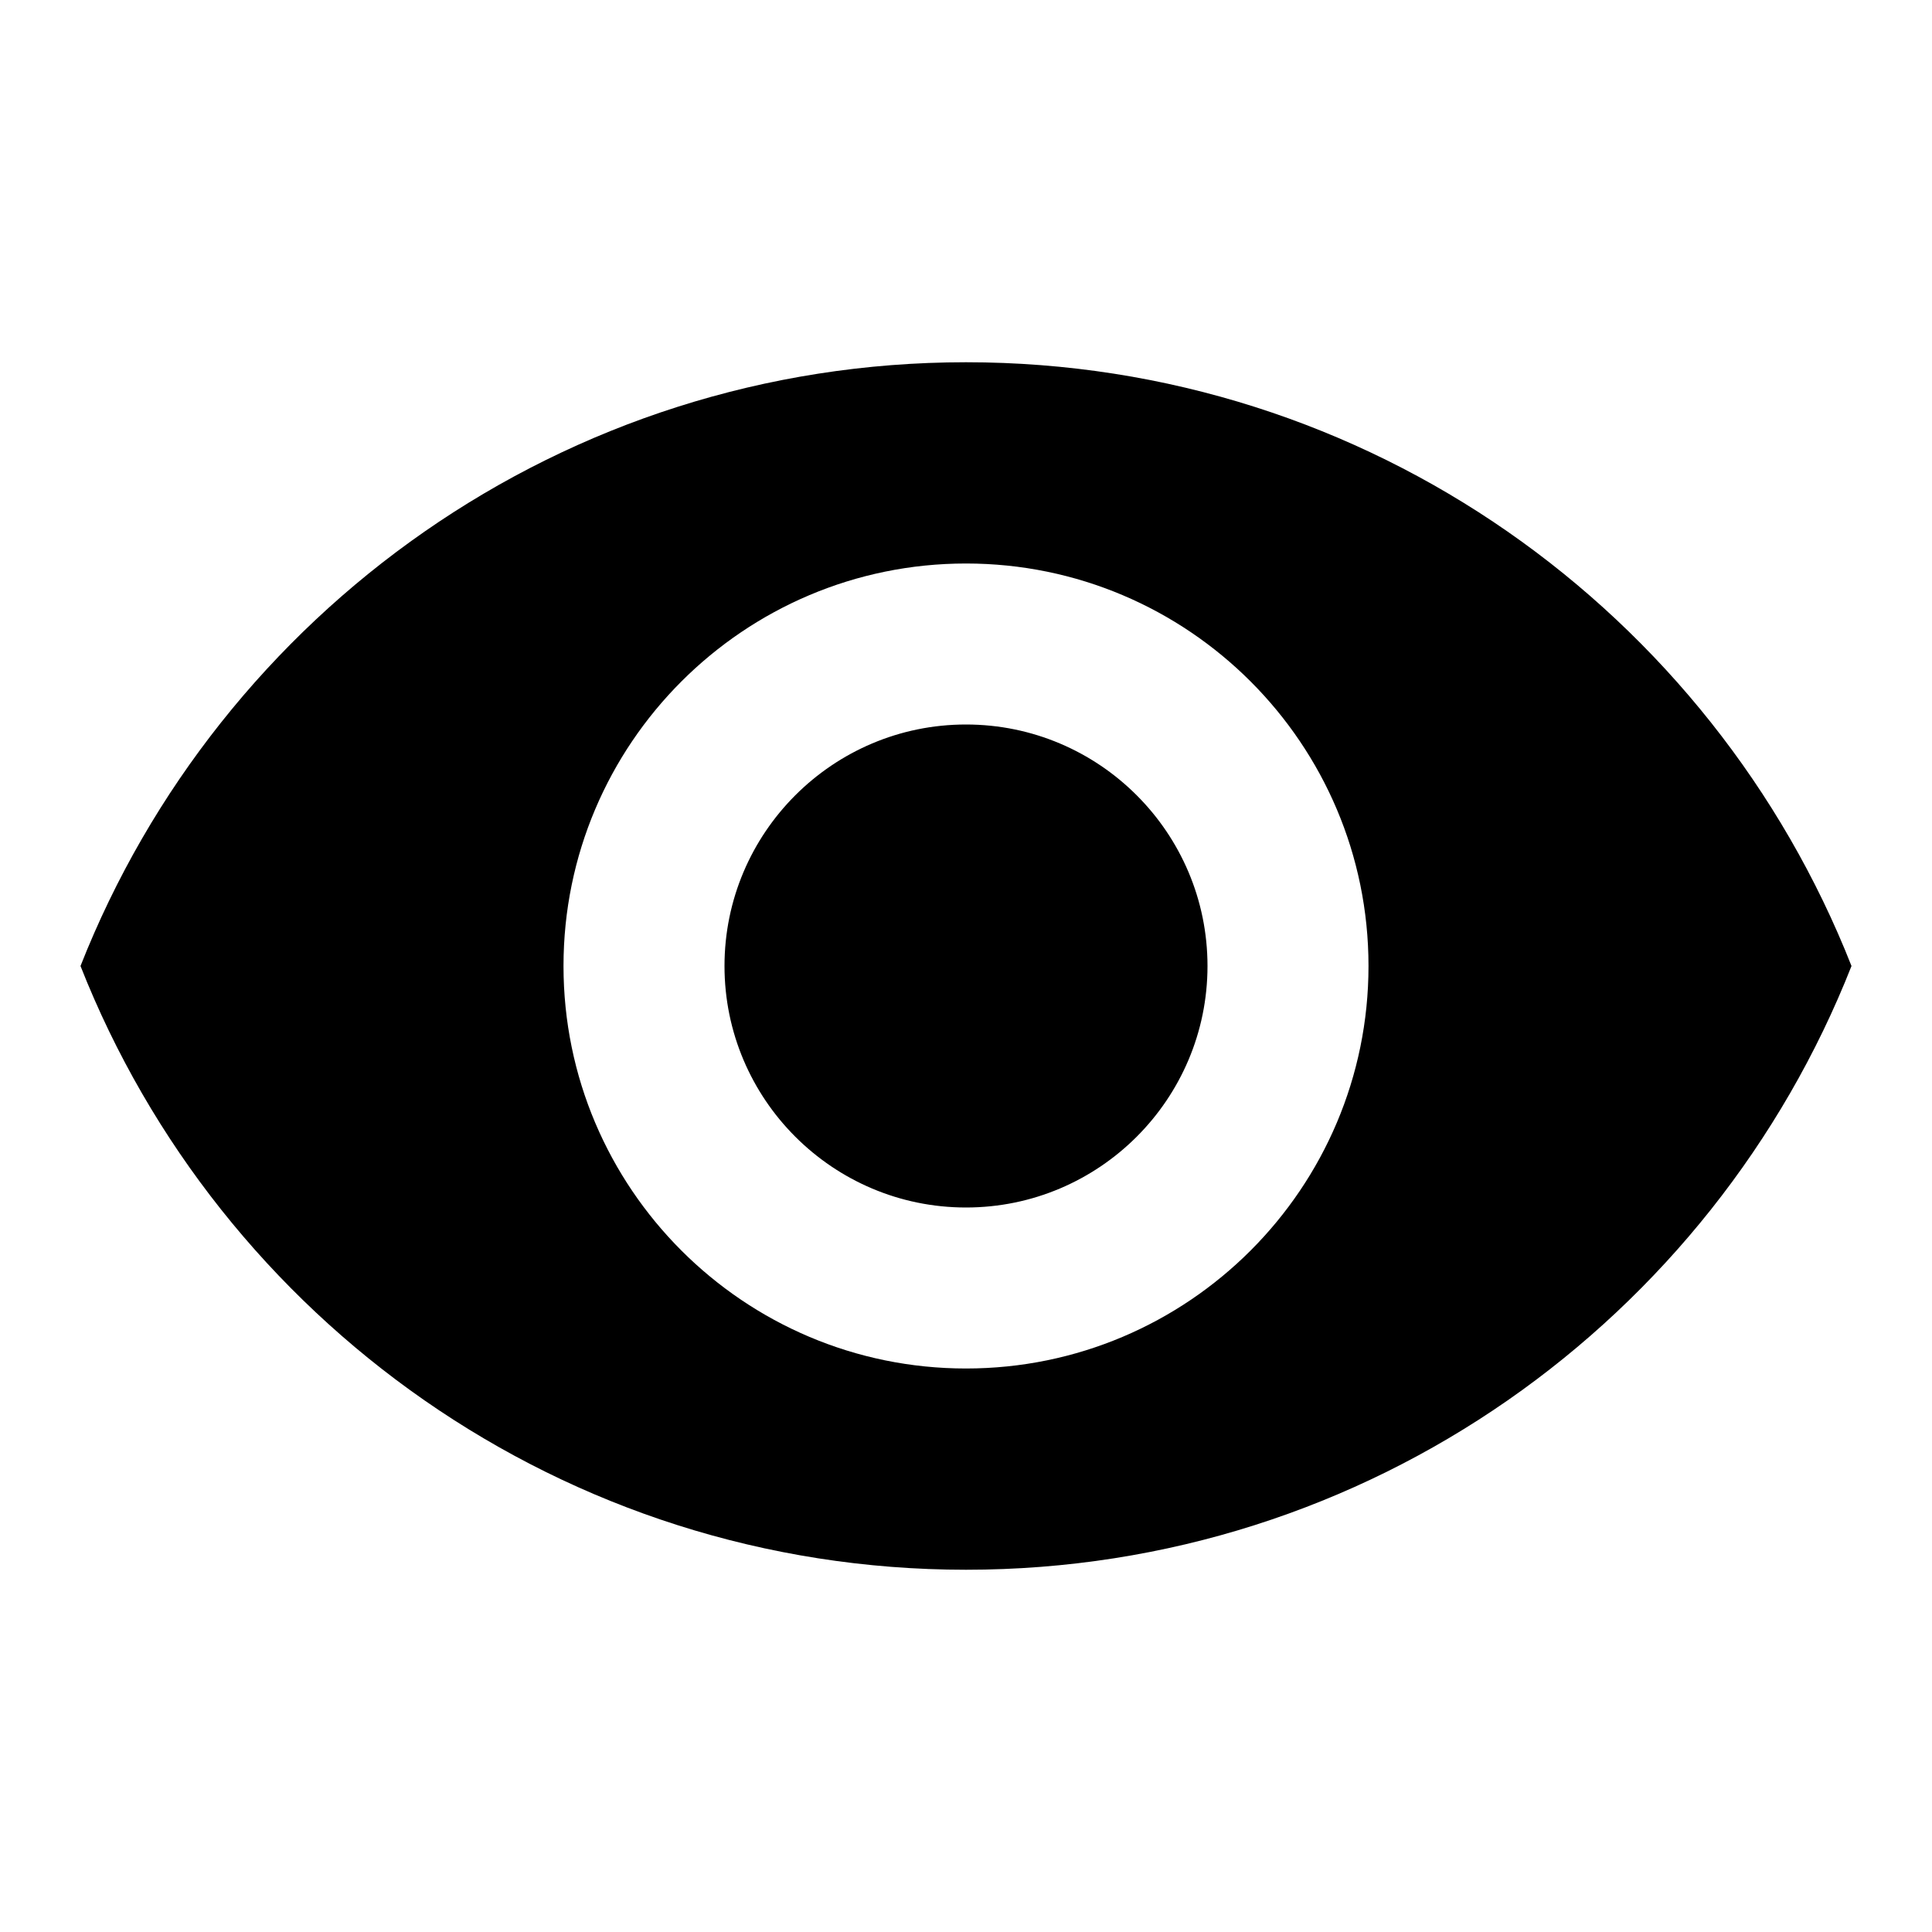
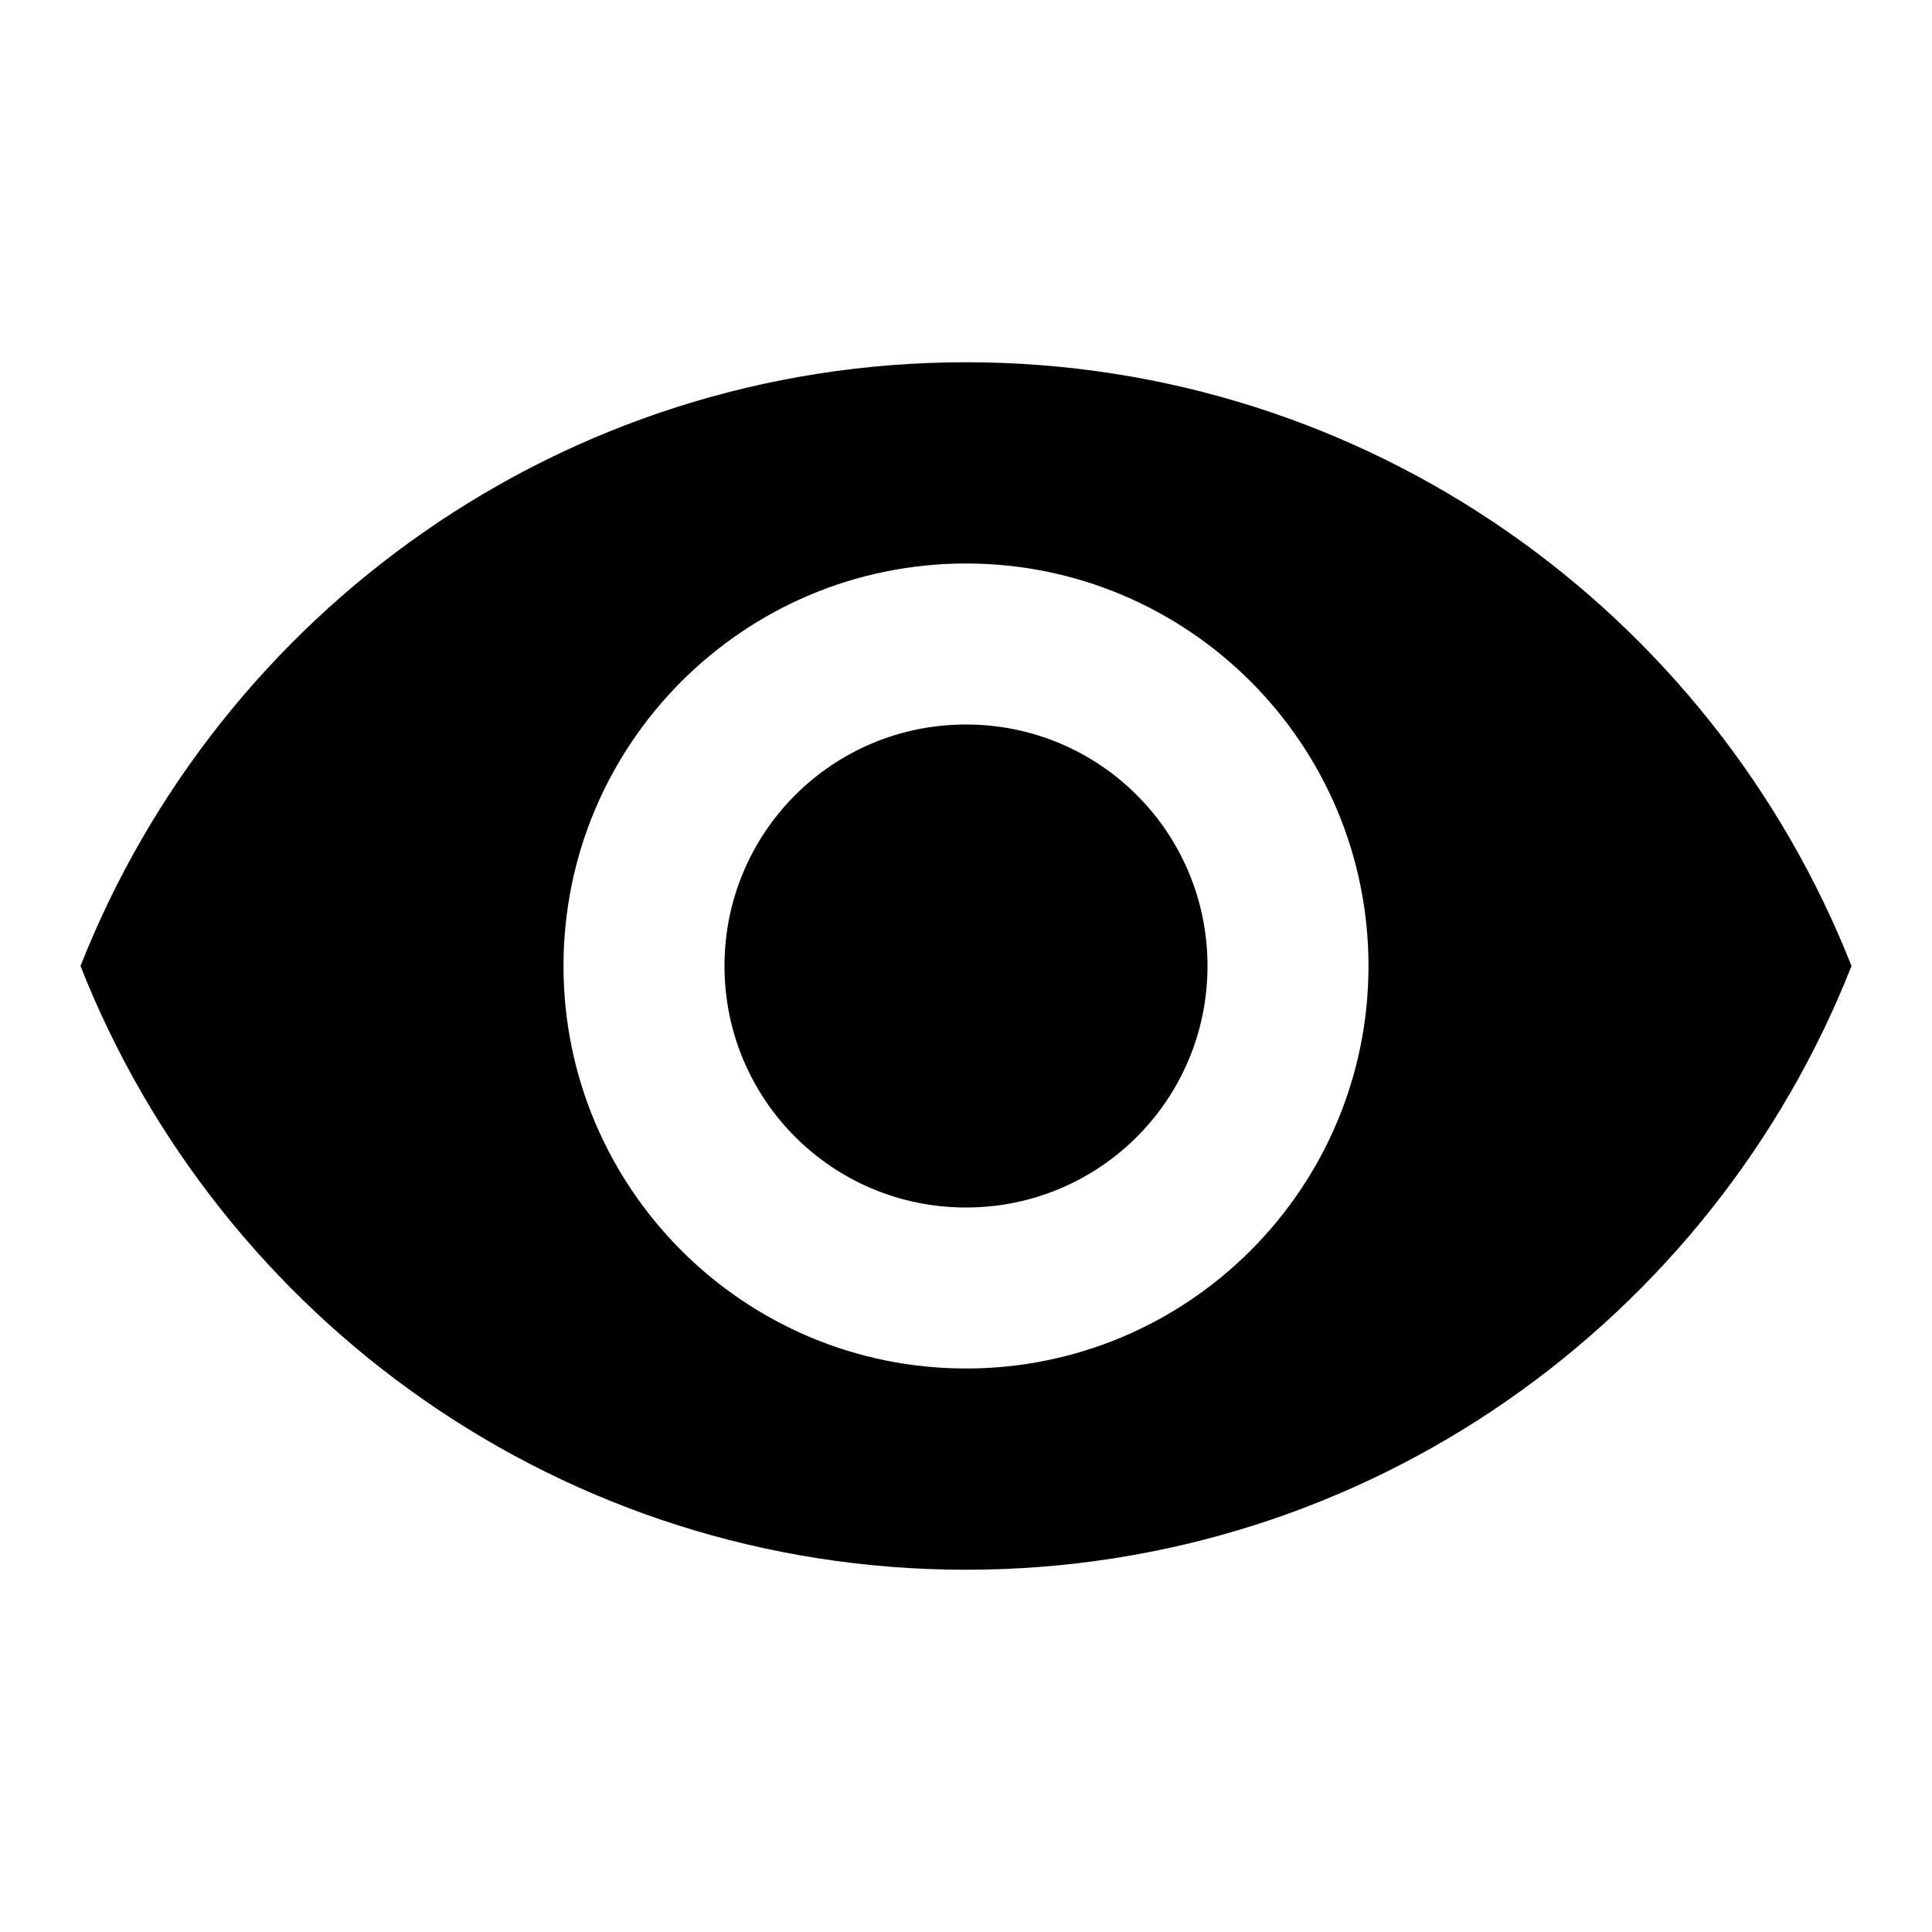
- <svg xmlns="http://www.w3.org/2000/svg" height="48" viewBox="0 0 48 48" width="48">
-   <path d="M0 0h48v48h-48z" fill="none" />
-   <path d="M24 9c-10 0-18.54 6.22-22 15 3.46 8.78 12 15 22 15 10.01 0 18.54-6.22 22-15-3.46-8.78-11.99-15-22-15zm0 25c-5.52 0-10-4.48-10-10s4.48-10 10-10 10 4.48 10 10-4.48 10-10 10zm0-16c-3.31 0-6 2.69-6 6s2.69 6 6 6 6-2.69 6-6-2.69-6-6-6z" />
+ <svg xmlns="http://www.w3.org/2000/svg" height="24px" viewBox="0 0 24 24" width="24px" fill="#000000">
+   <path d="M0 0h24v24H0z" fill="none" />
+   <path d="M12 4.5C7 4.5 2.73 7.61 1 12c1.73 4.39 6 7.5 11 7.5s9.27-3.11 11-7.5c-1.73-4.39-6-7.5-11-7.5zM12 17c-2.76 0-5-2.24-5-5s2.24-5 5-5 5 2.24 5 5-2.24 5-5 5zm0-8c-1.66 0-3 1.34-3 3s1.34 3 3 3 3-1.34 3-3-1.34-3-3-3z" />
</svg>
